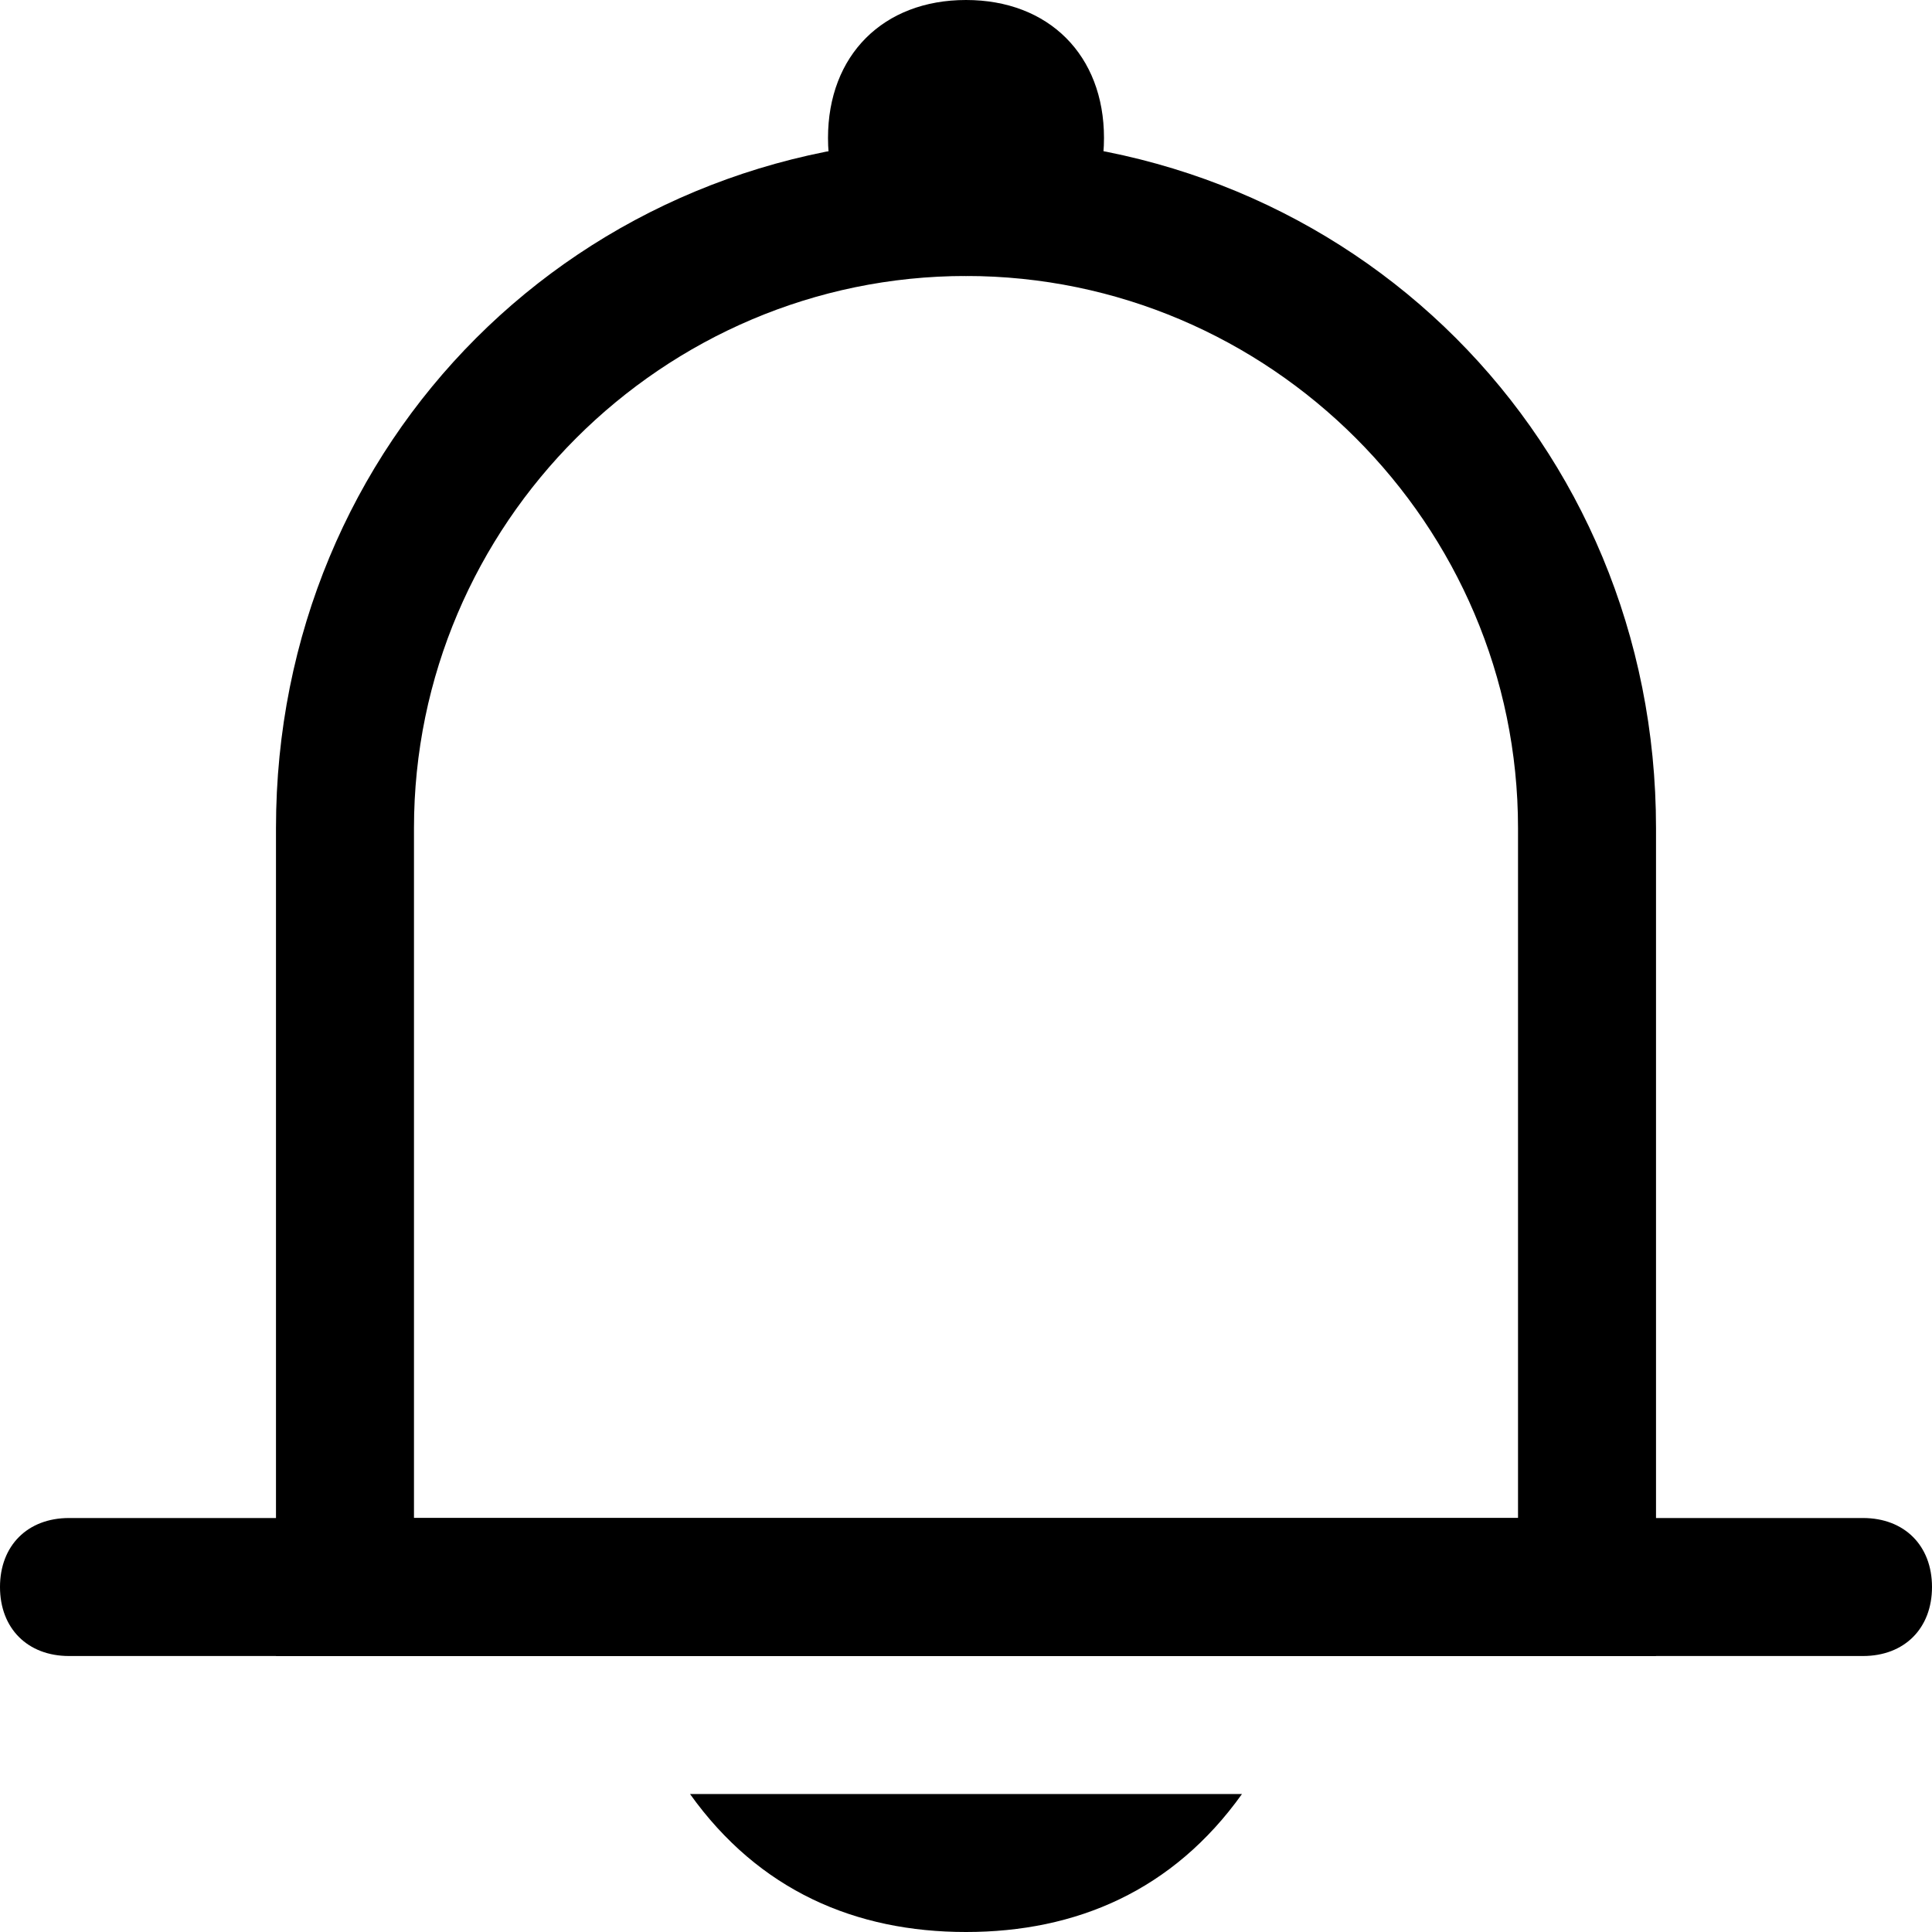
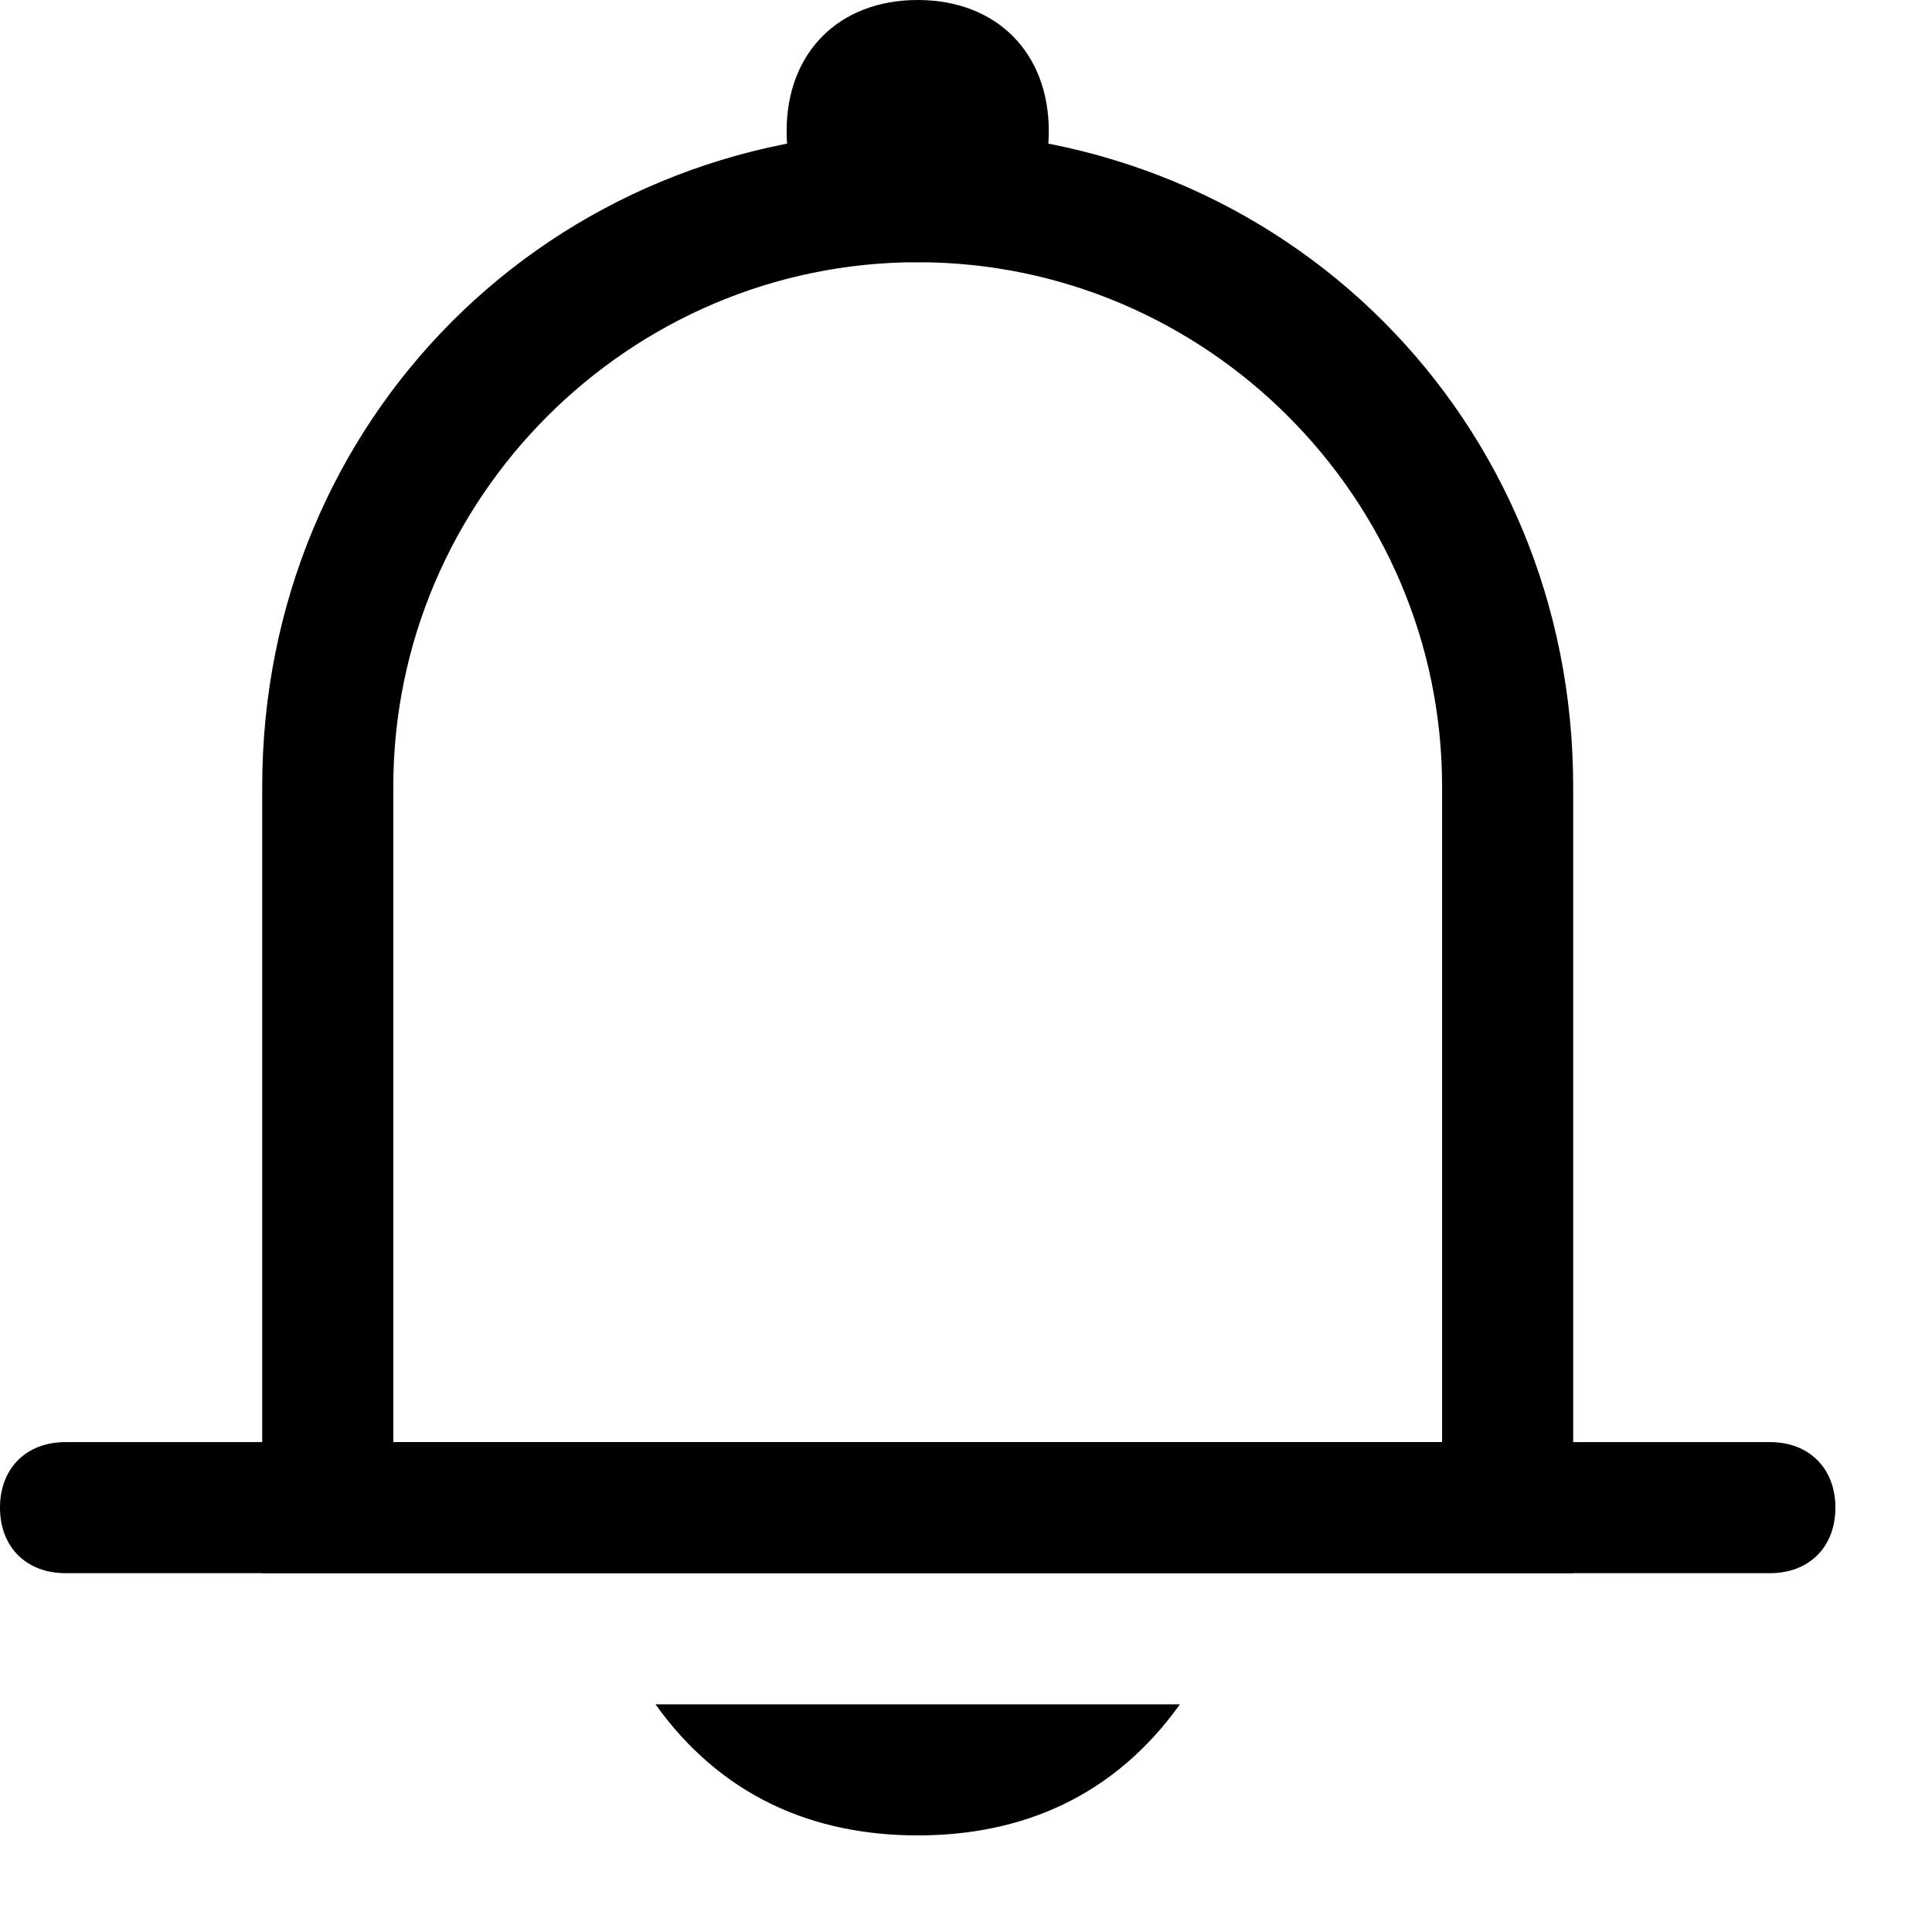
<svg xmlns="http://www.w3.org/2000/svg" width="40px" height="40px" viewBox="0 0 40 40" version="1.1">
-   <path d="M20,0 C21.714,0 22.857,1.143 22.857,2.857 C22.857,4.571 21.714,5.714 20,5.714 C18.286,5.714 17.143,4.571 17.143,2.857 C17.143,1.143 18.286,0 20,0 Z" id="路径" />
-   <path d="M34.286,34.286 L5.714,34.286 L5.714,17.143 C5.714,9.143 12,2.857 20,2.857 C28,2.857 34.286,9.143 34.286,17.143 L34.286,34.286 Z M8.571,31.429 L31.429,31.429 L31.429,17.143 C31.429,10.857 26.286,5.714 20,5.714 C13.714,5.714 8.571,10.857 8.571,17.143 L8.571,31.429 Z" id="形状" />
-   <path d="M1.429,31.429 L38.571,31.429 C39.429,31.429 40,32 40,32.857 C40,33.714 39.429,34.286 38.571,34.286 L1.429,34.286 C0.571,34.286 0,33.714 0,32.857 C0,32 0.571,31.429 1.429,31.429 Z M20,40 C22.286,40 24.286,39.143 25.714,37.143 L14.286,37.143 C15.714,39.143 17.714,40 20,40 Z" id="形状" />
+   <path d="M19,0 C20.629,0 21.714,1.086 21.714,2.714 C21.714,4.343 20.629,5.429 19,5.429 C17.371,5.429 16.286,4.343 16.286,2.714 C16.286,1.086 17.371,0 19,0 Z" id="路径" />
+   <path d="M32.571,32.571 L5.429,32.571 L5.429,16.286 C5.429,8.686 11.4,2.714 19,2.714 C26.6,2.714 32.571,8.686 32.571,16.286 L32.571,32.571 Z M8.143,29.857 L29.857,29.857 L29.857,16.286 C29.857,10.314 24.971,5.429 19,5.429 C13.029,5.429 8.143,10.314 8.143,16.286 L8.143,29.857 Z" id="形状" />
+   <path d="M1.357,29.857 L36.643,29.857 C37.457,29.857 38,30.4 38,31.214 C38,32.029 37.457,32.571 36.643,32.571 L1.357,32.571 C0.543,32.571 0,32.029 0,31.214 C0,30.4 0.543,29.857 1.357,29.857 Z M19,38 C21.171,38 23.071,37.186 24.429,35.286 L13.571,35.286 C14.929,37.186 16.829,38 19,38 Z" id="形状" />
</svg>
